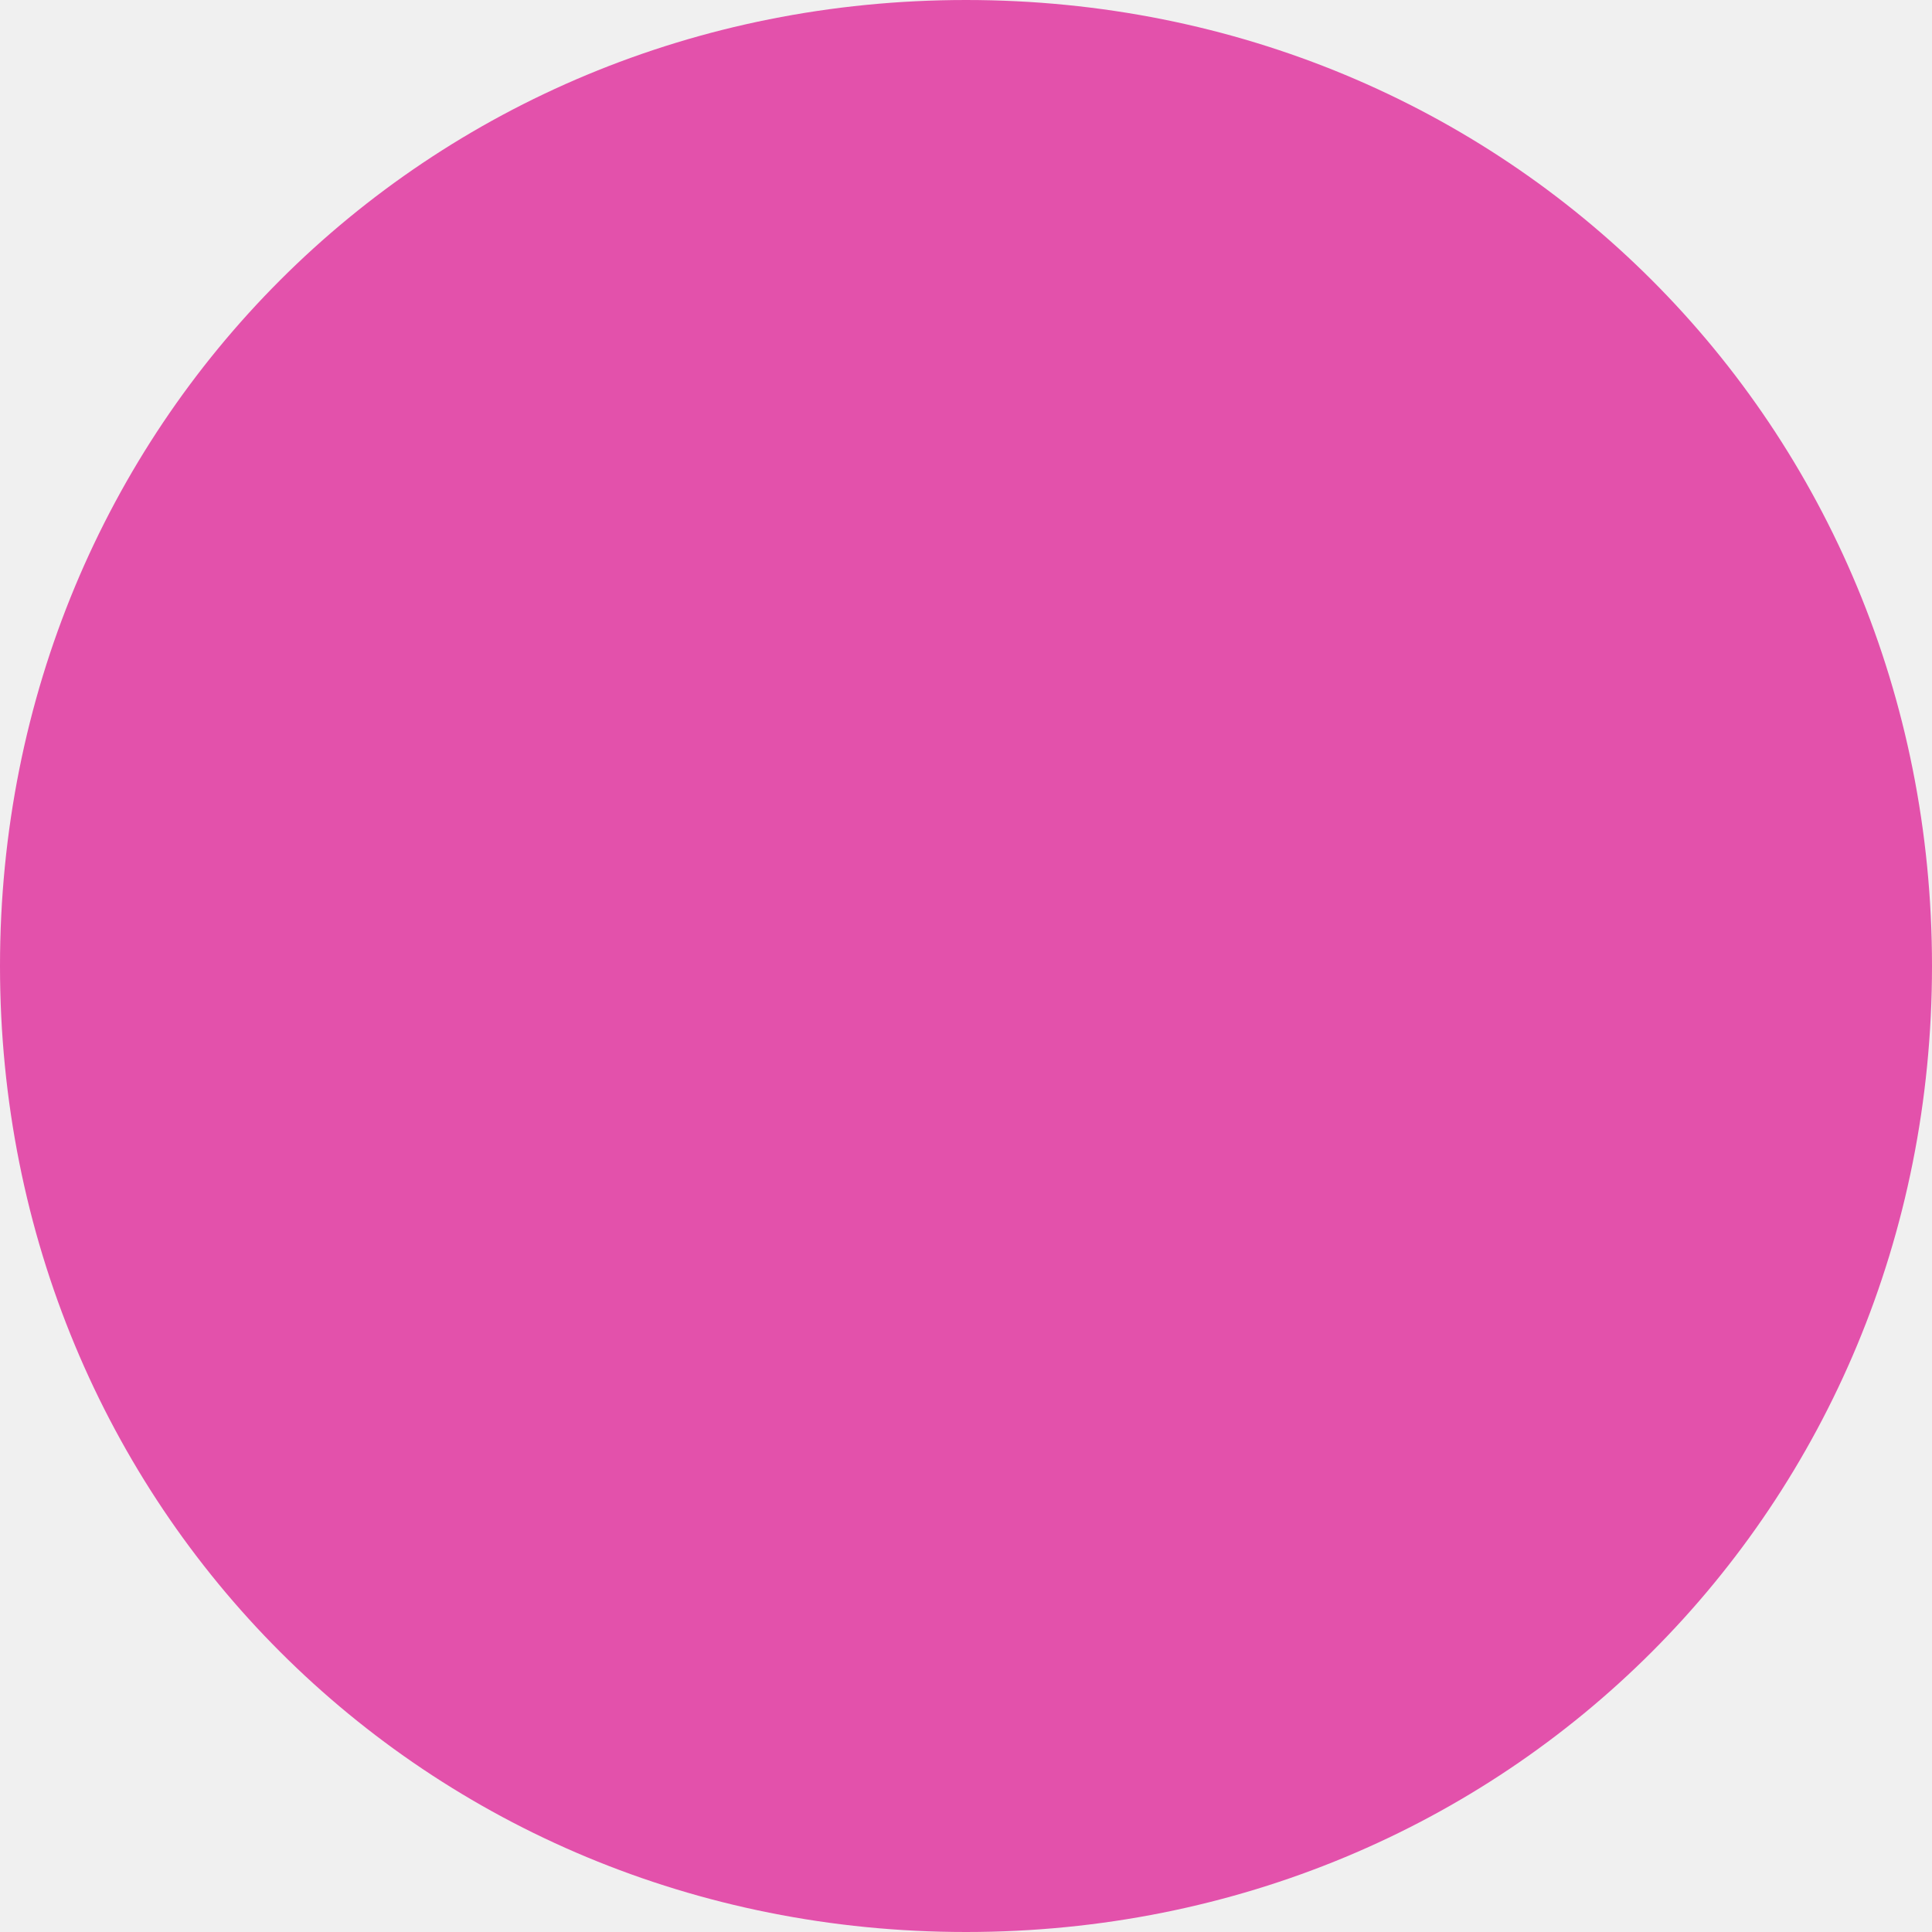
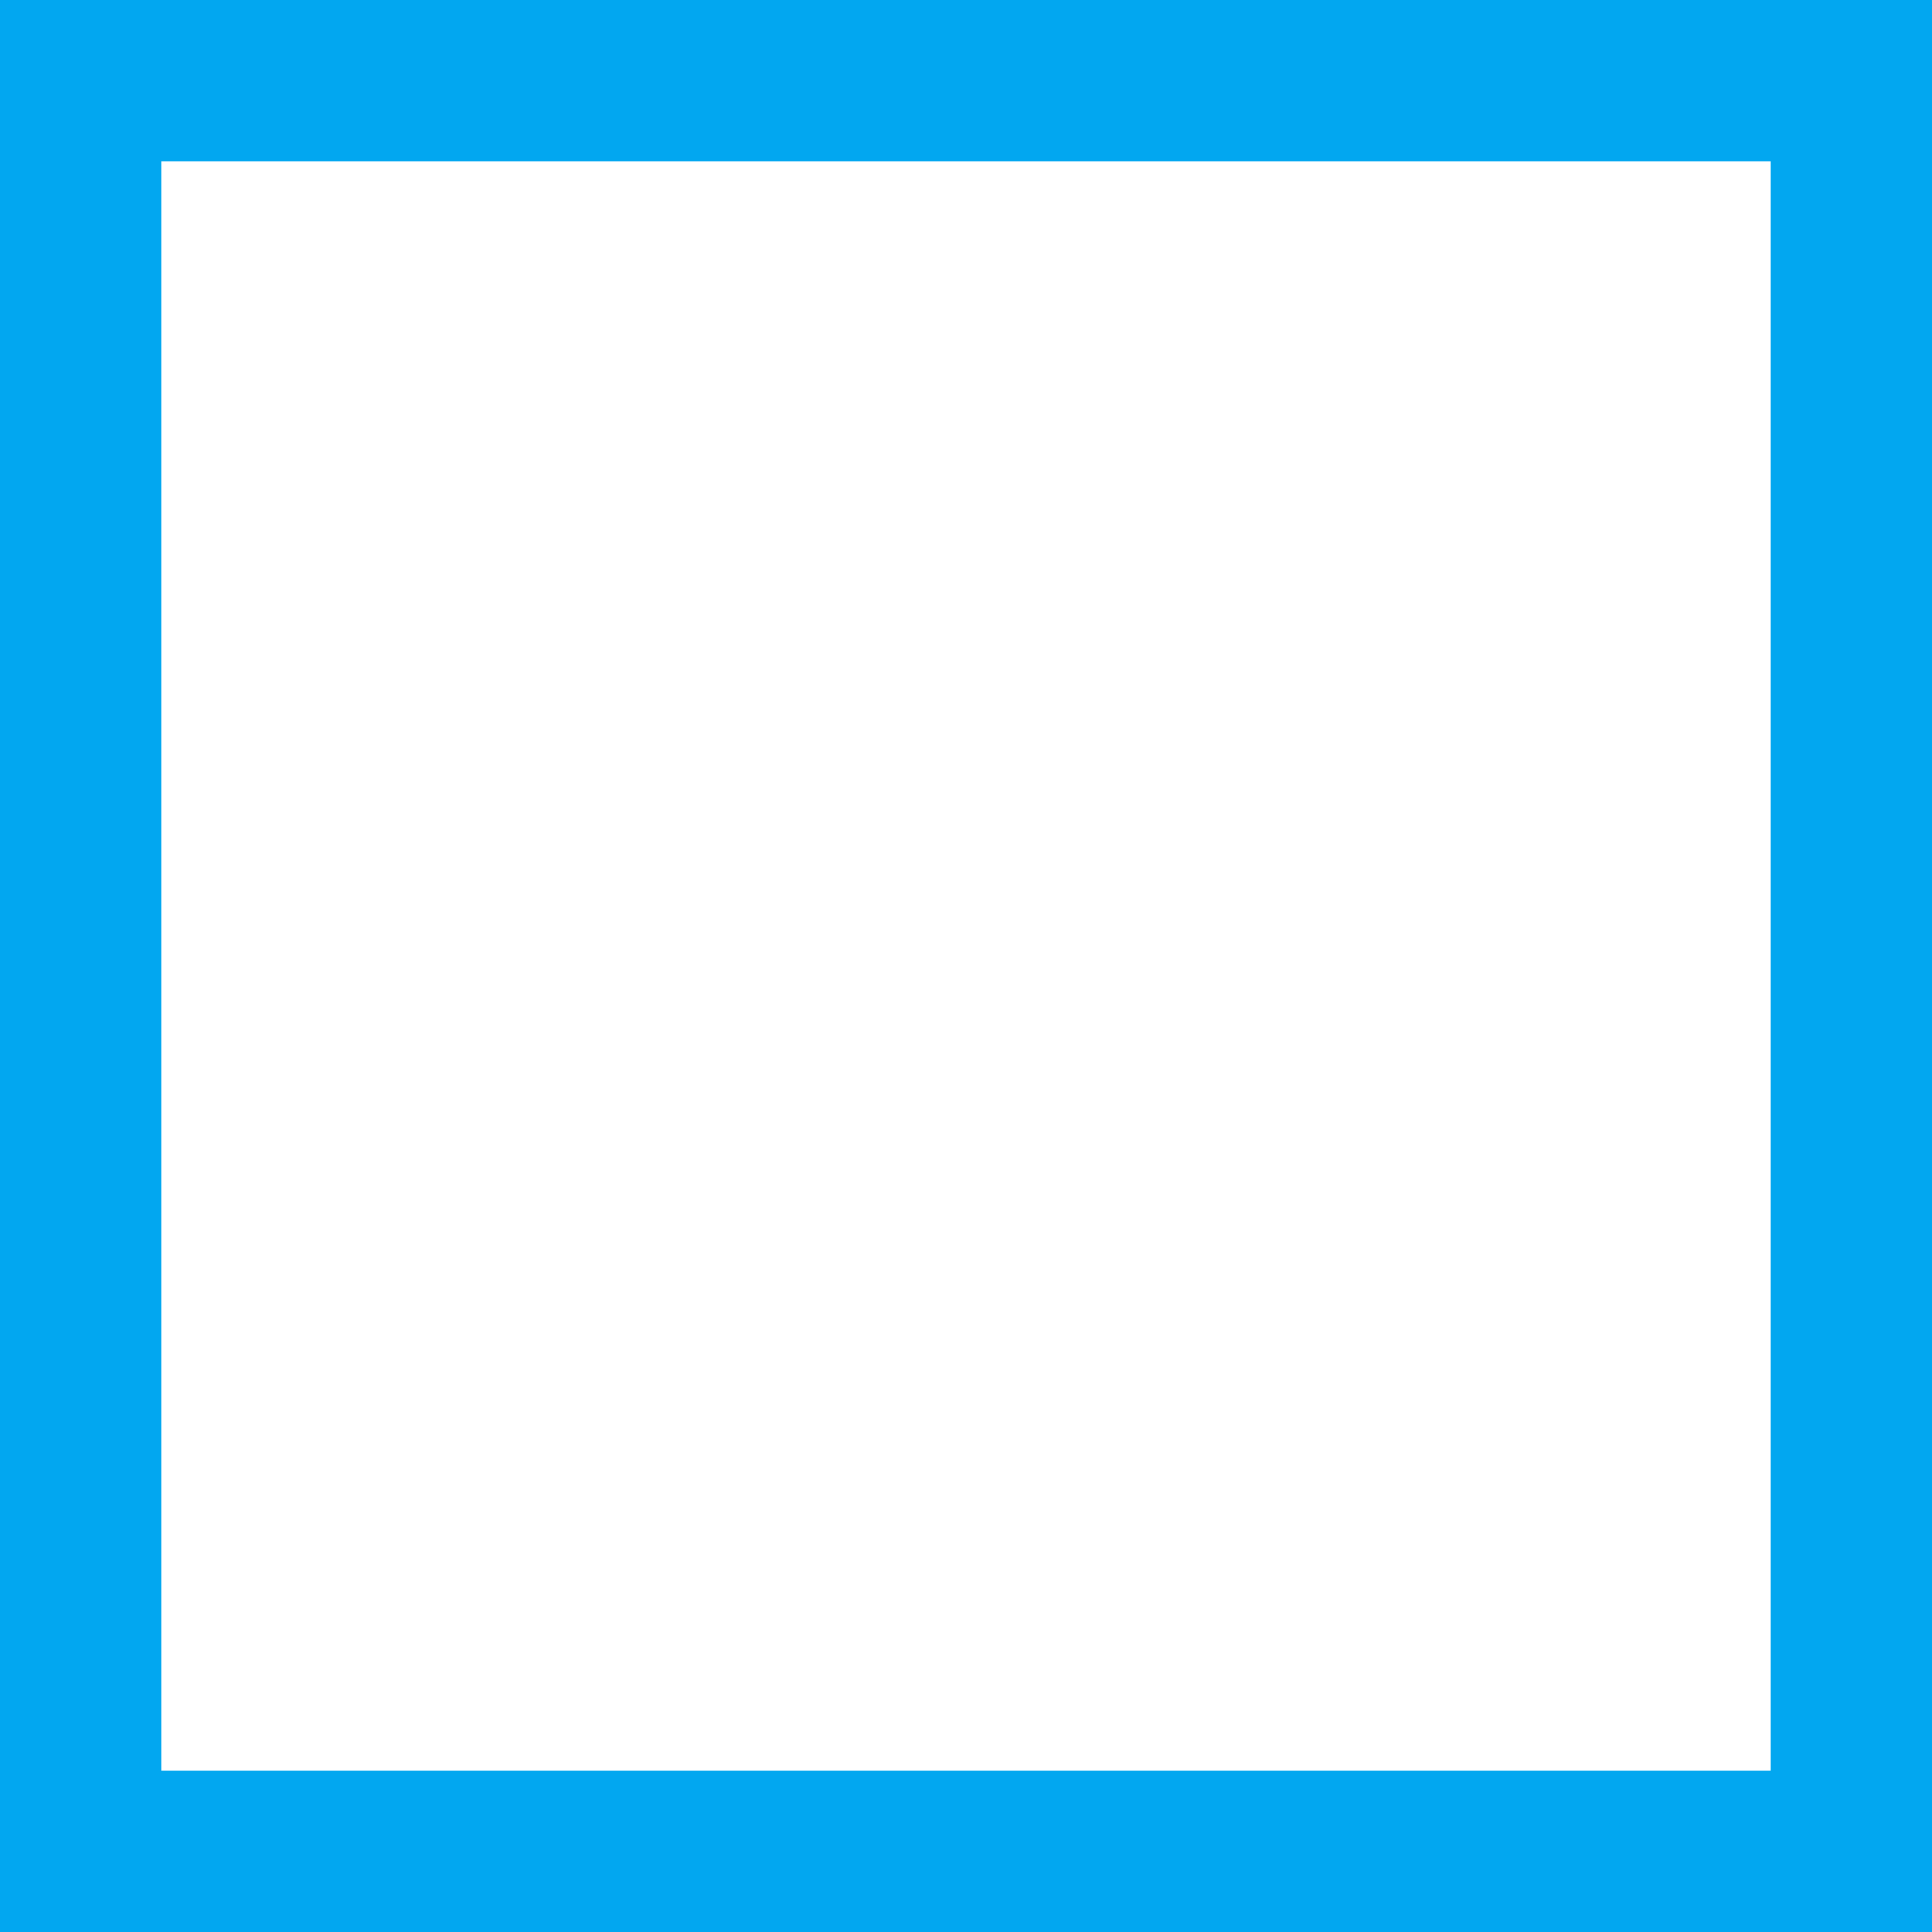
- <svg xmlns="http://www.w3.org/2000/svg" version="1.1" width="16px" height="16px">
-   <g transform="matrix(1 0 0 1 -8 -116 )">
-     <path d="M 16 116  C 20.48 116  24 119.52  24 124  C 24 128.48  20.48 132  16 132  C 11.52 132  8 128.48  8 124  C 8 119.52  11.52 116  16 116  Z " fill-rule="nonzero" fill="#e351ab" stroke="none" />
-   </g>
+ <svg xmlns="http://www.w3.org/2000/svg" version="1.1" width="12px" height="12px" viewBox="135 99.5  12 12">
+   <path d="M 135.5 100  L 146.5 100  L 146.5 111  L 135.5 111  L 135.5 100  Z " fill-rule="nonzero" fill="#ffffff" stroke="none" />
+   <path d="M 135.5 100  L 146.5 100  L 146.5 111  L 135.5 111  L 135.5 100  Z " stroke-width="1" stroke="#02a7f0" fill="none" />
</svg>
